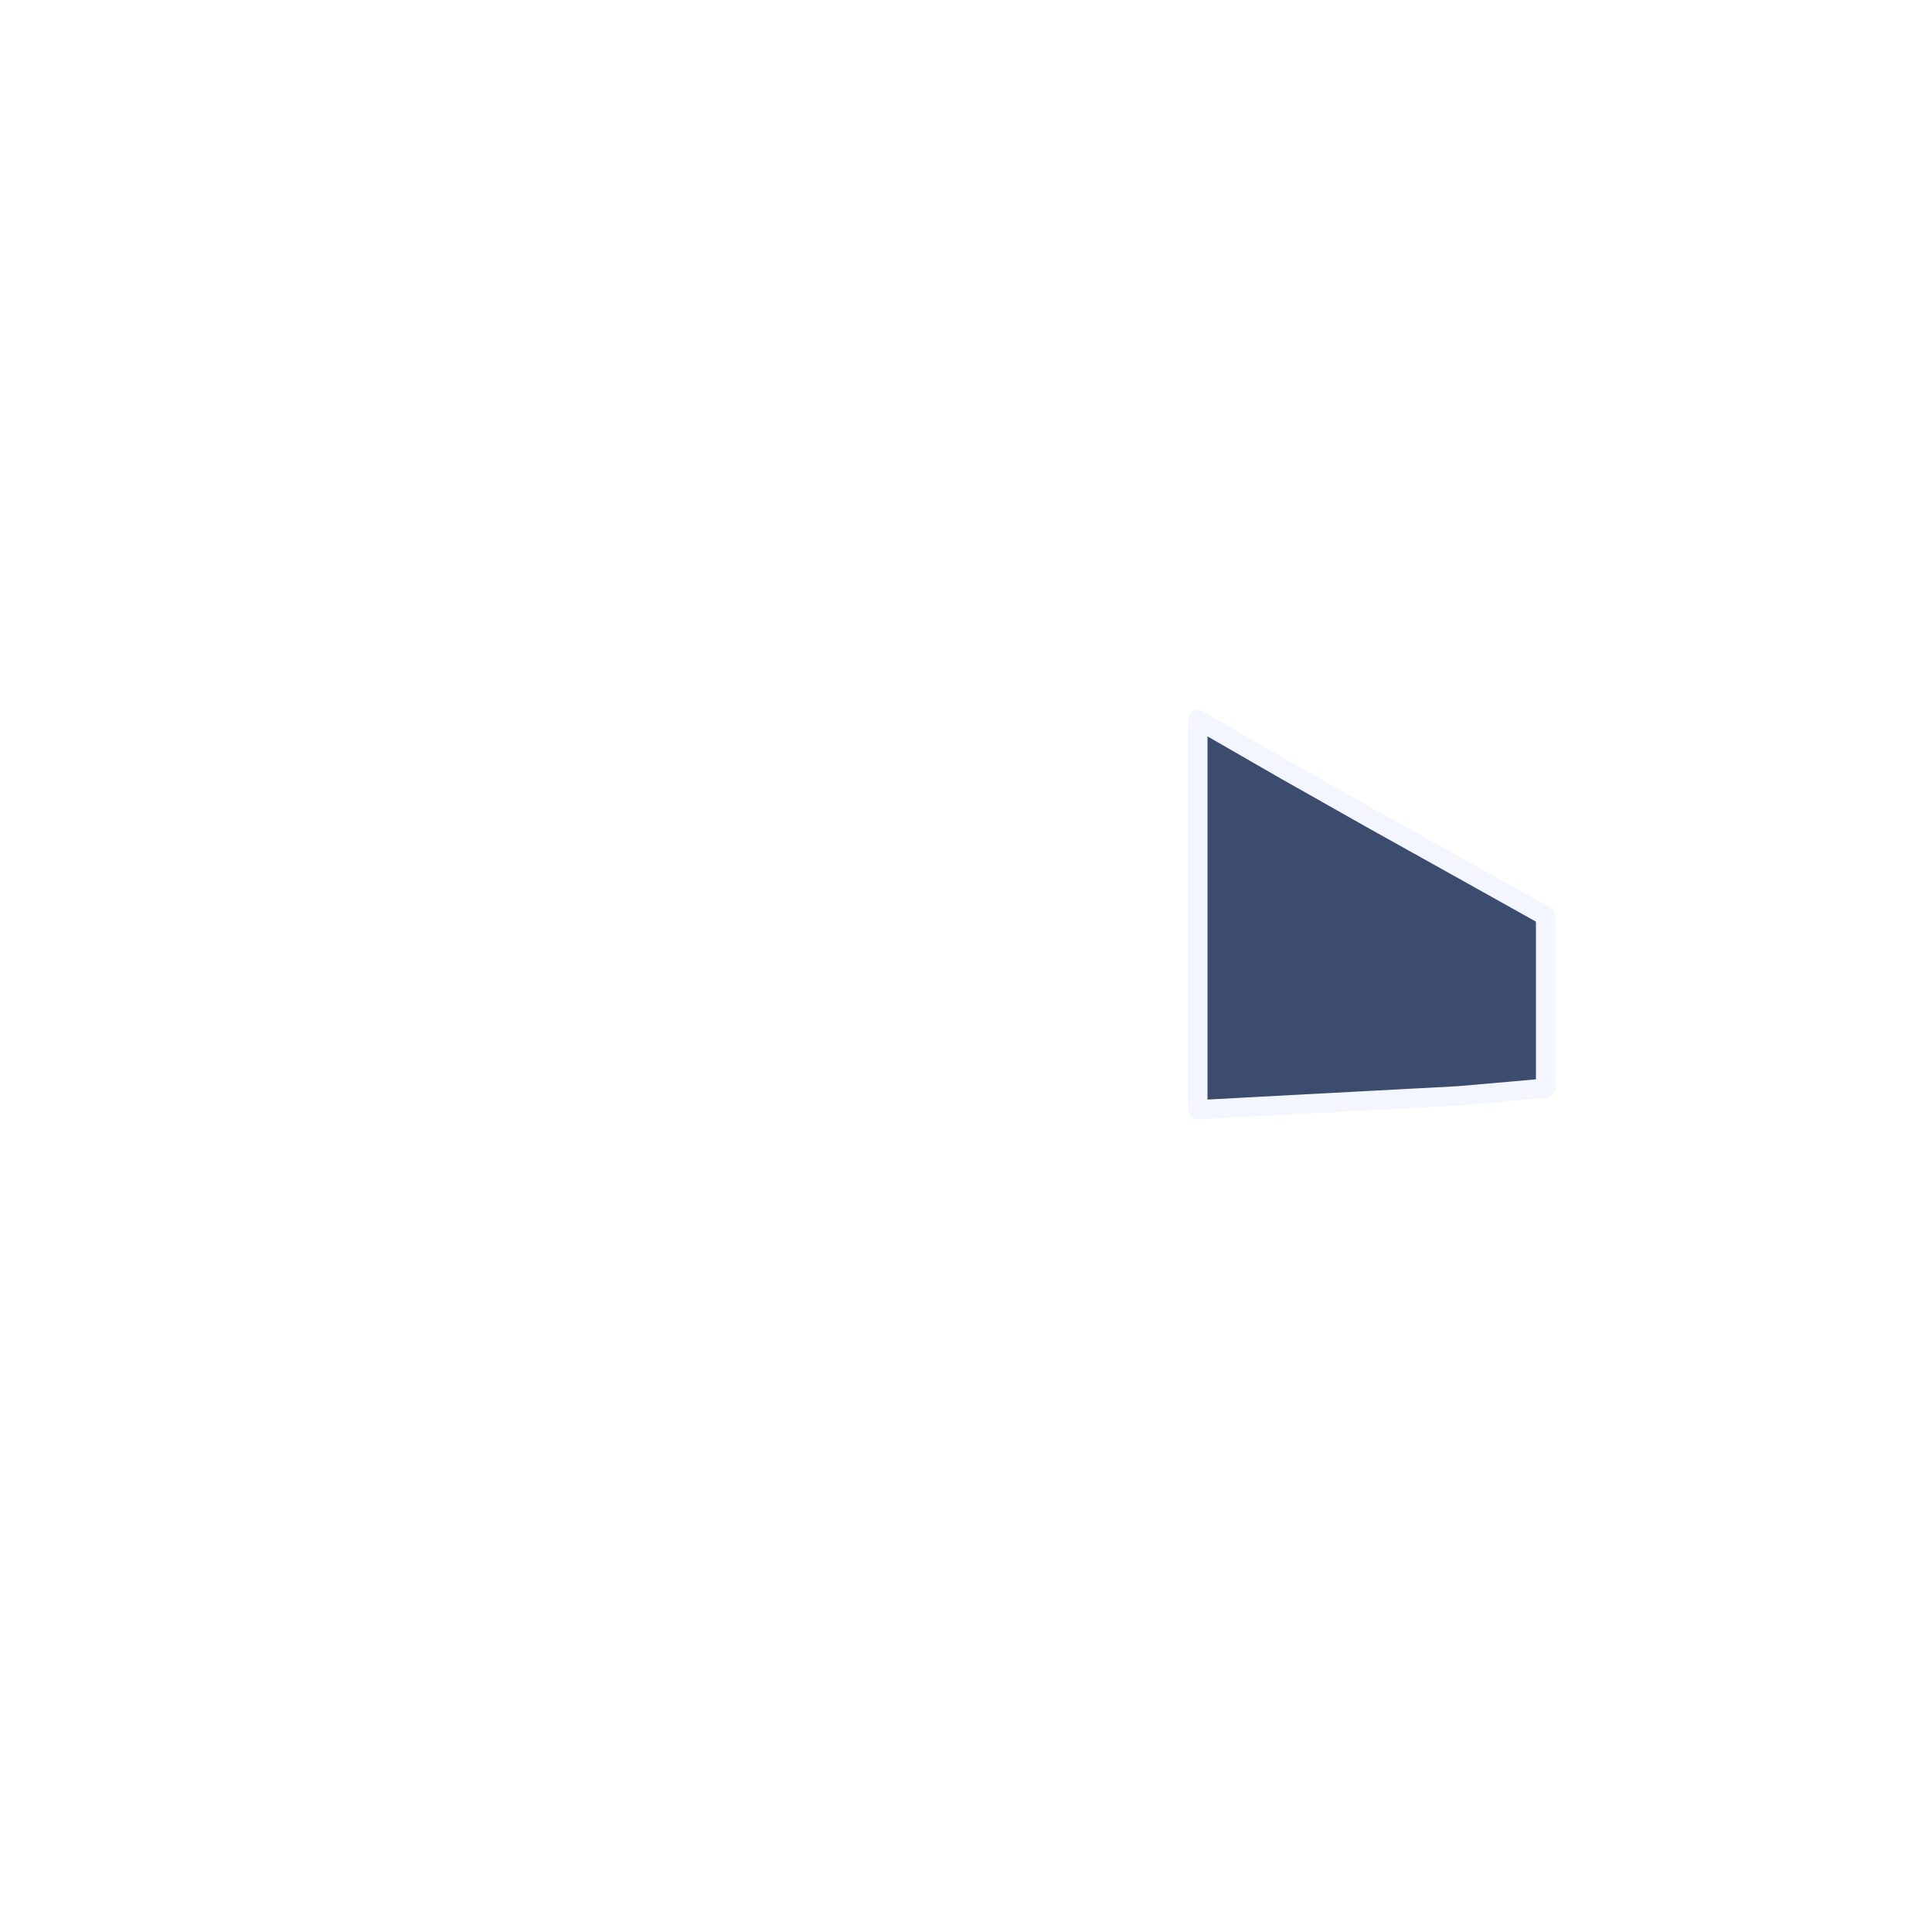
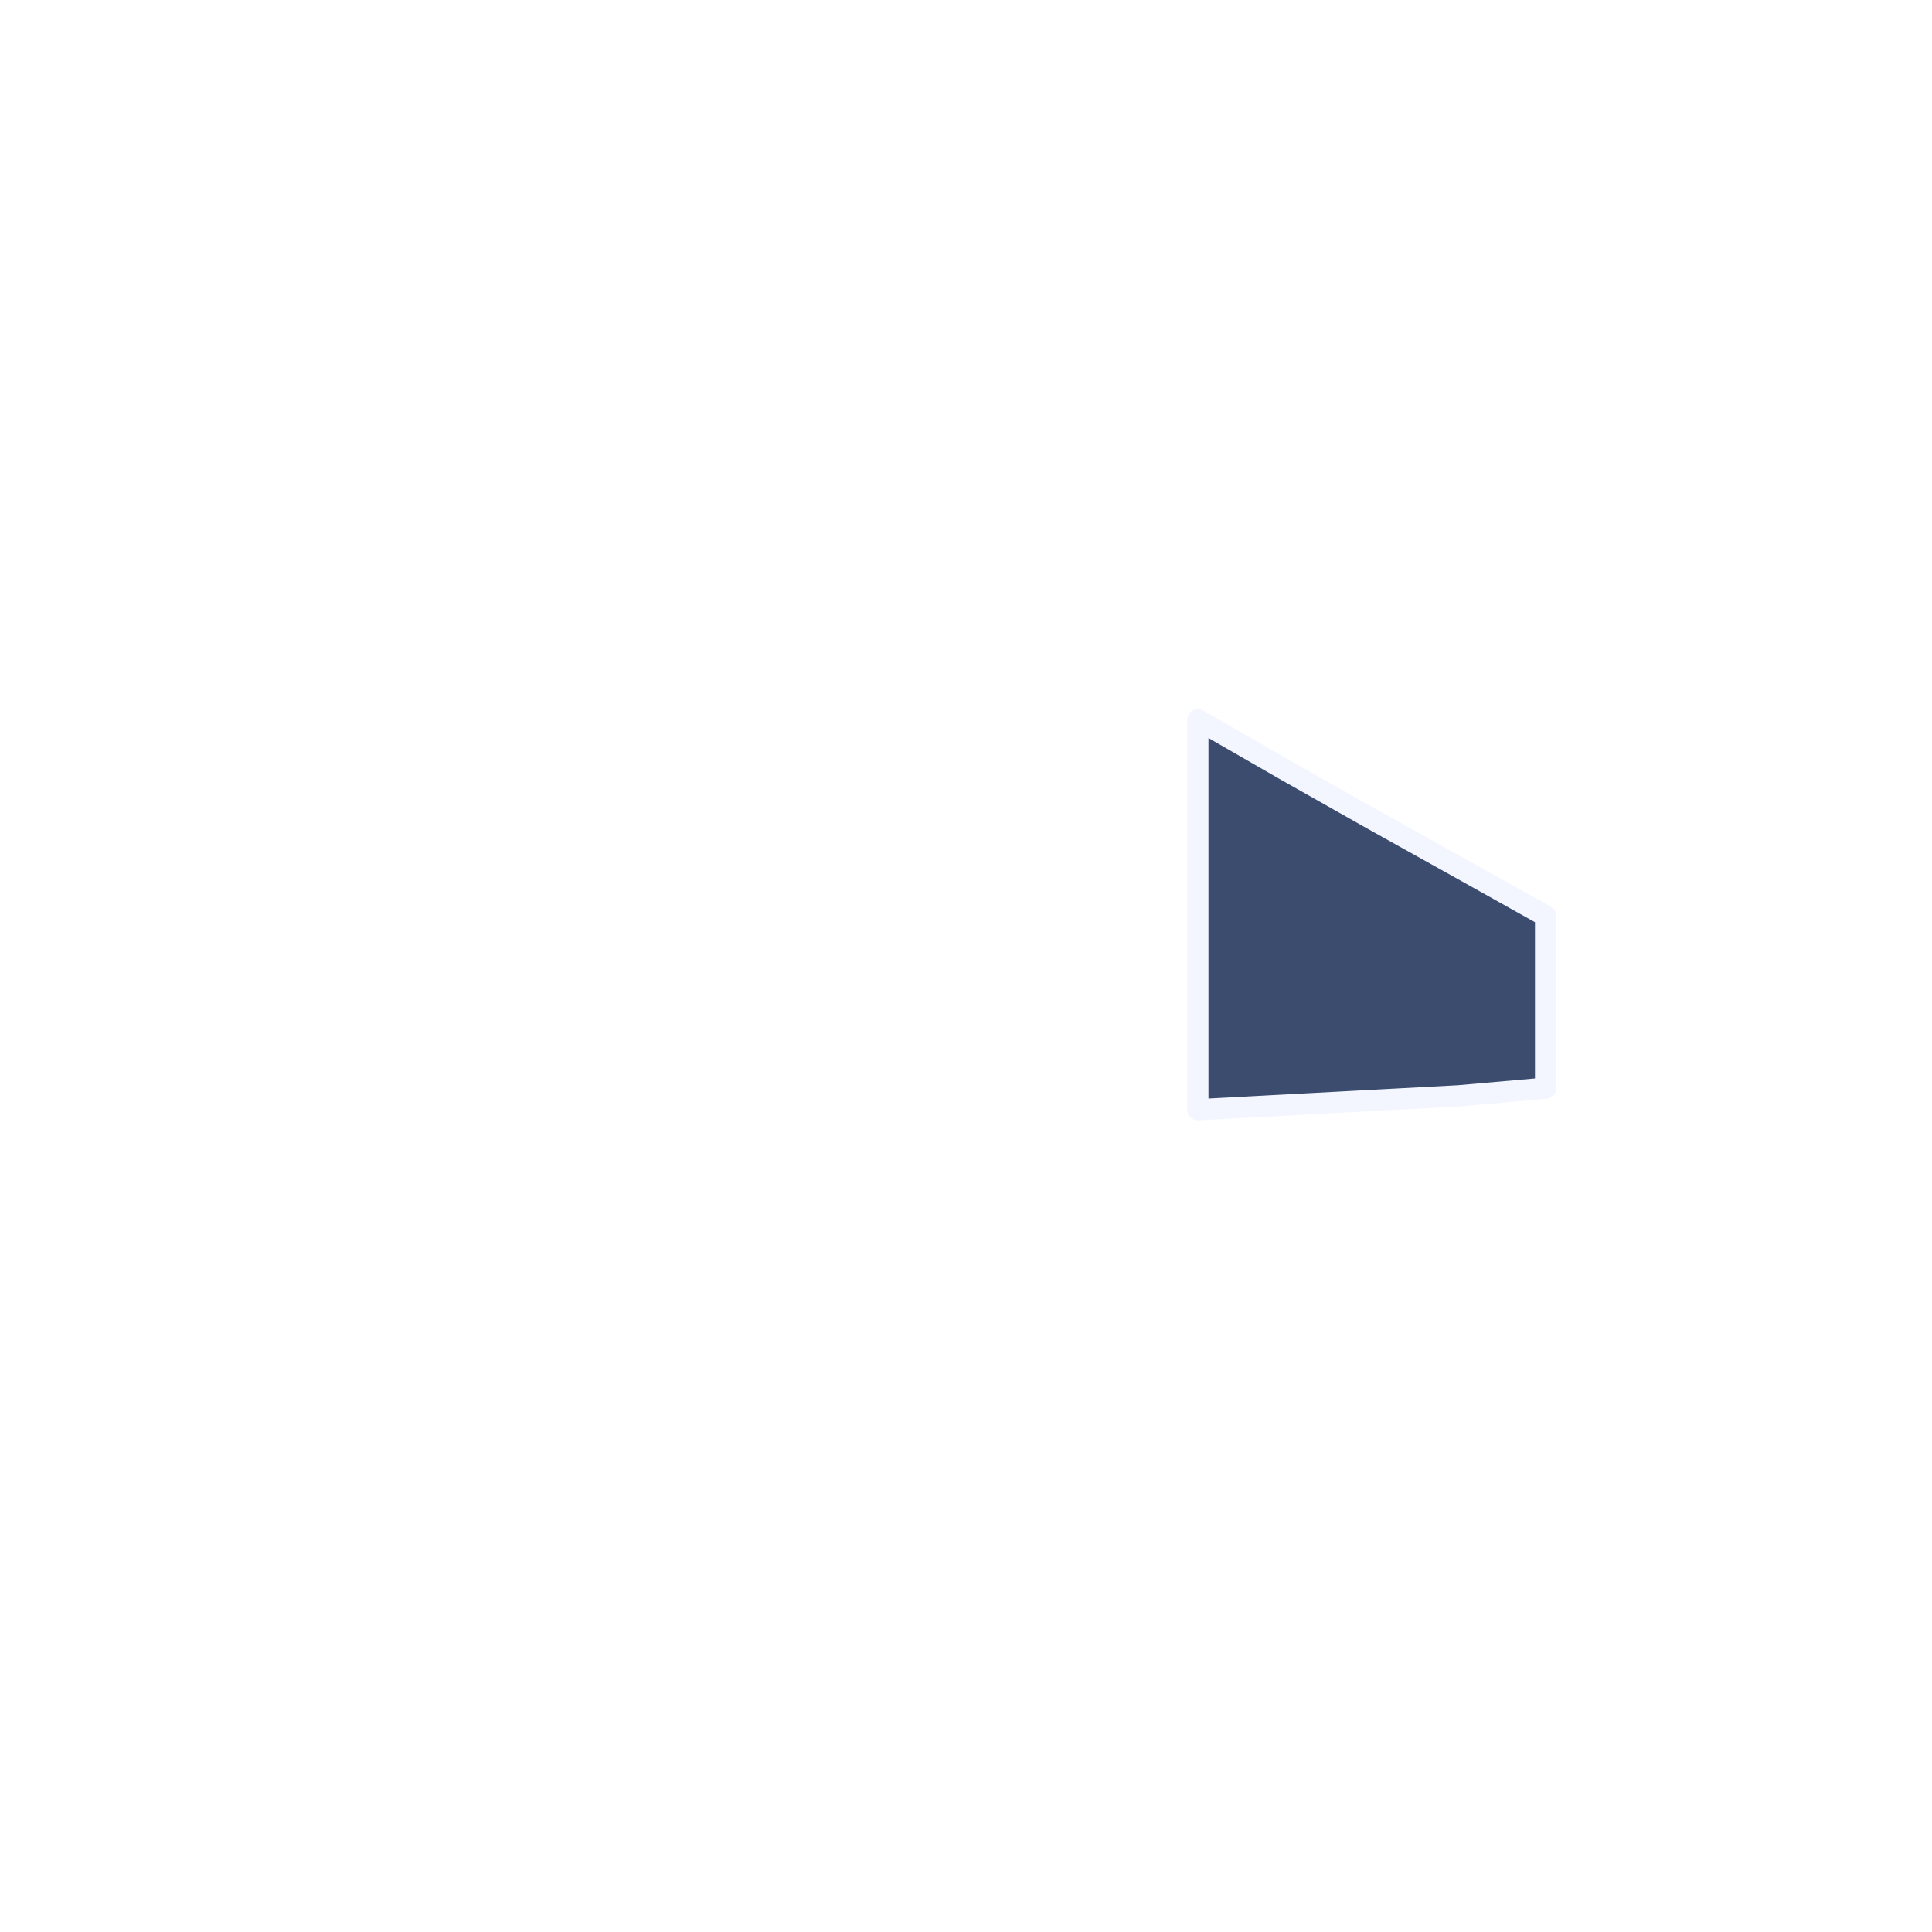
<svg viewBox="0 0 200 200">
-   <path d="M 124 74.5 L 133 79.68 L 142 84.77 L 151 89.79 L 160 94.82 L 160 112.65 L 151 113.44 L 142 113.92 L 133 114.4 L 124 114.88 Z" fill="#3b4c6e" stroke="#f4f6ff" stroke-width="2" stroke-linejoin="round" />
+   <path d="M 124 74.5 L 133 79.68 L 142 84.77 L 151 89.79 L 160 94.82 L 160 112.65 L 151 113.44 L 142 113.92 L 133 114.4 L 124 114.88 Z" fill="#3b4c6e" stroke="#f4f6ff" stroke-width="2.2" stroke-linejoin="round" />
</svg>
